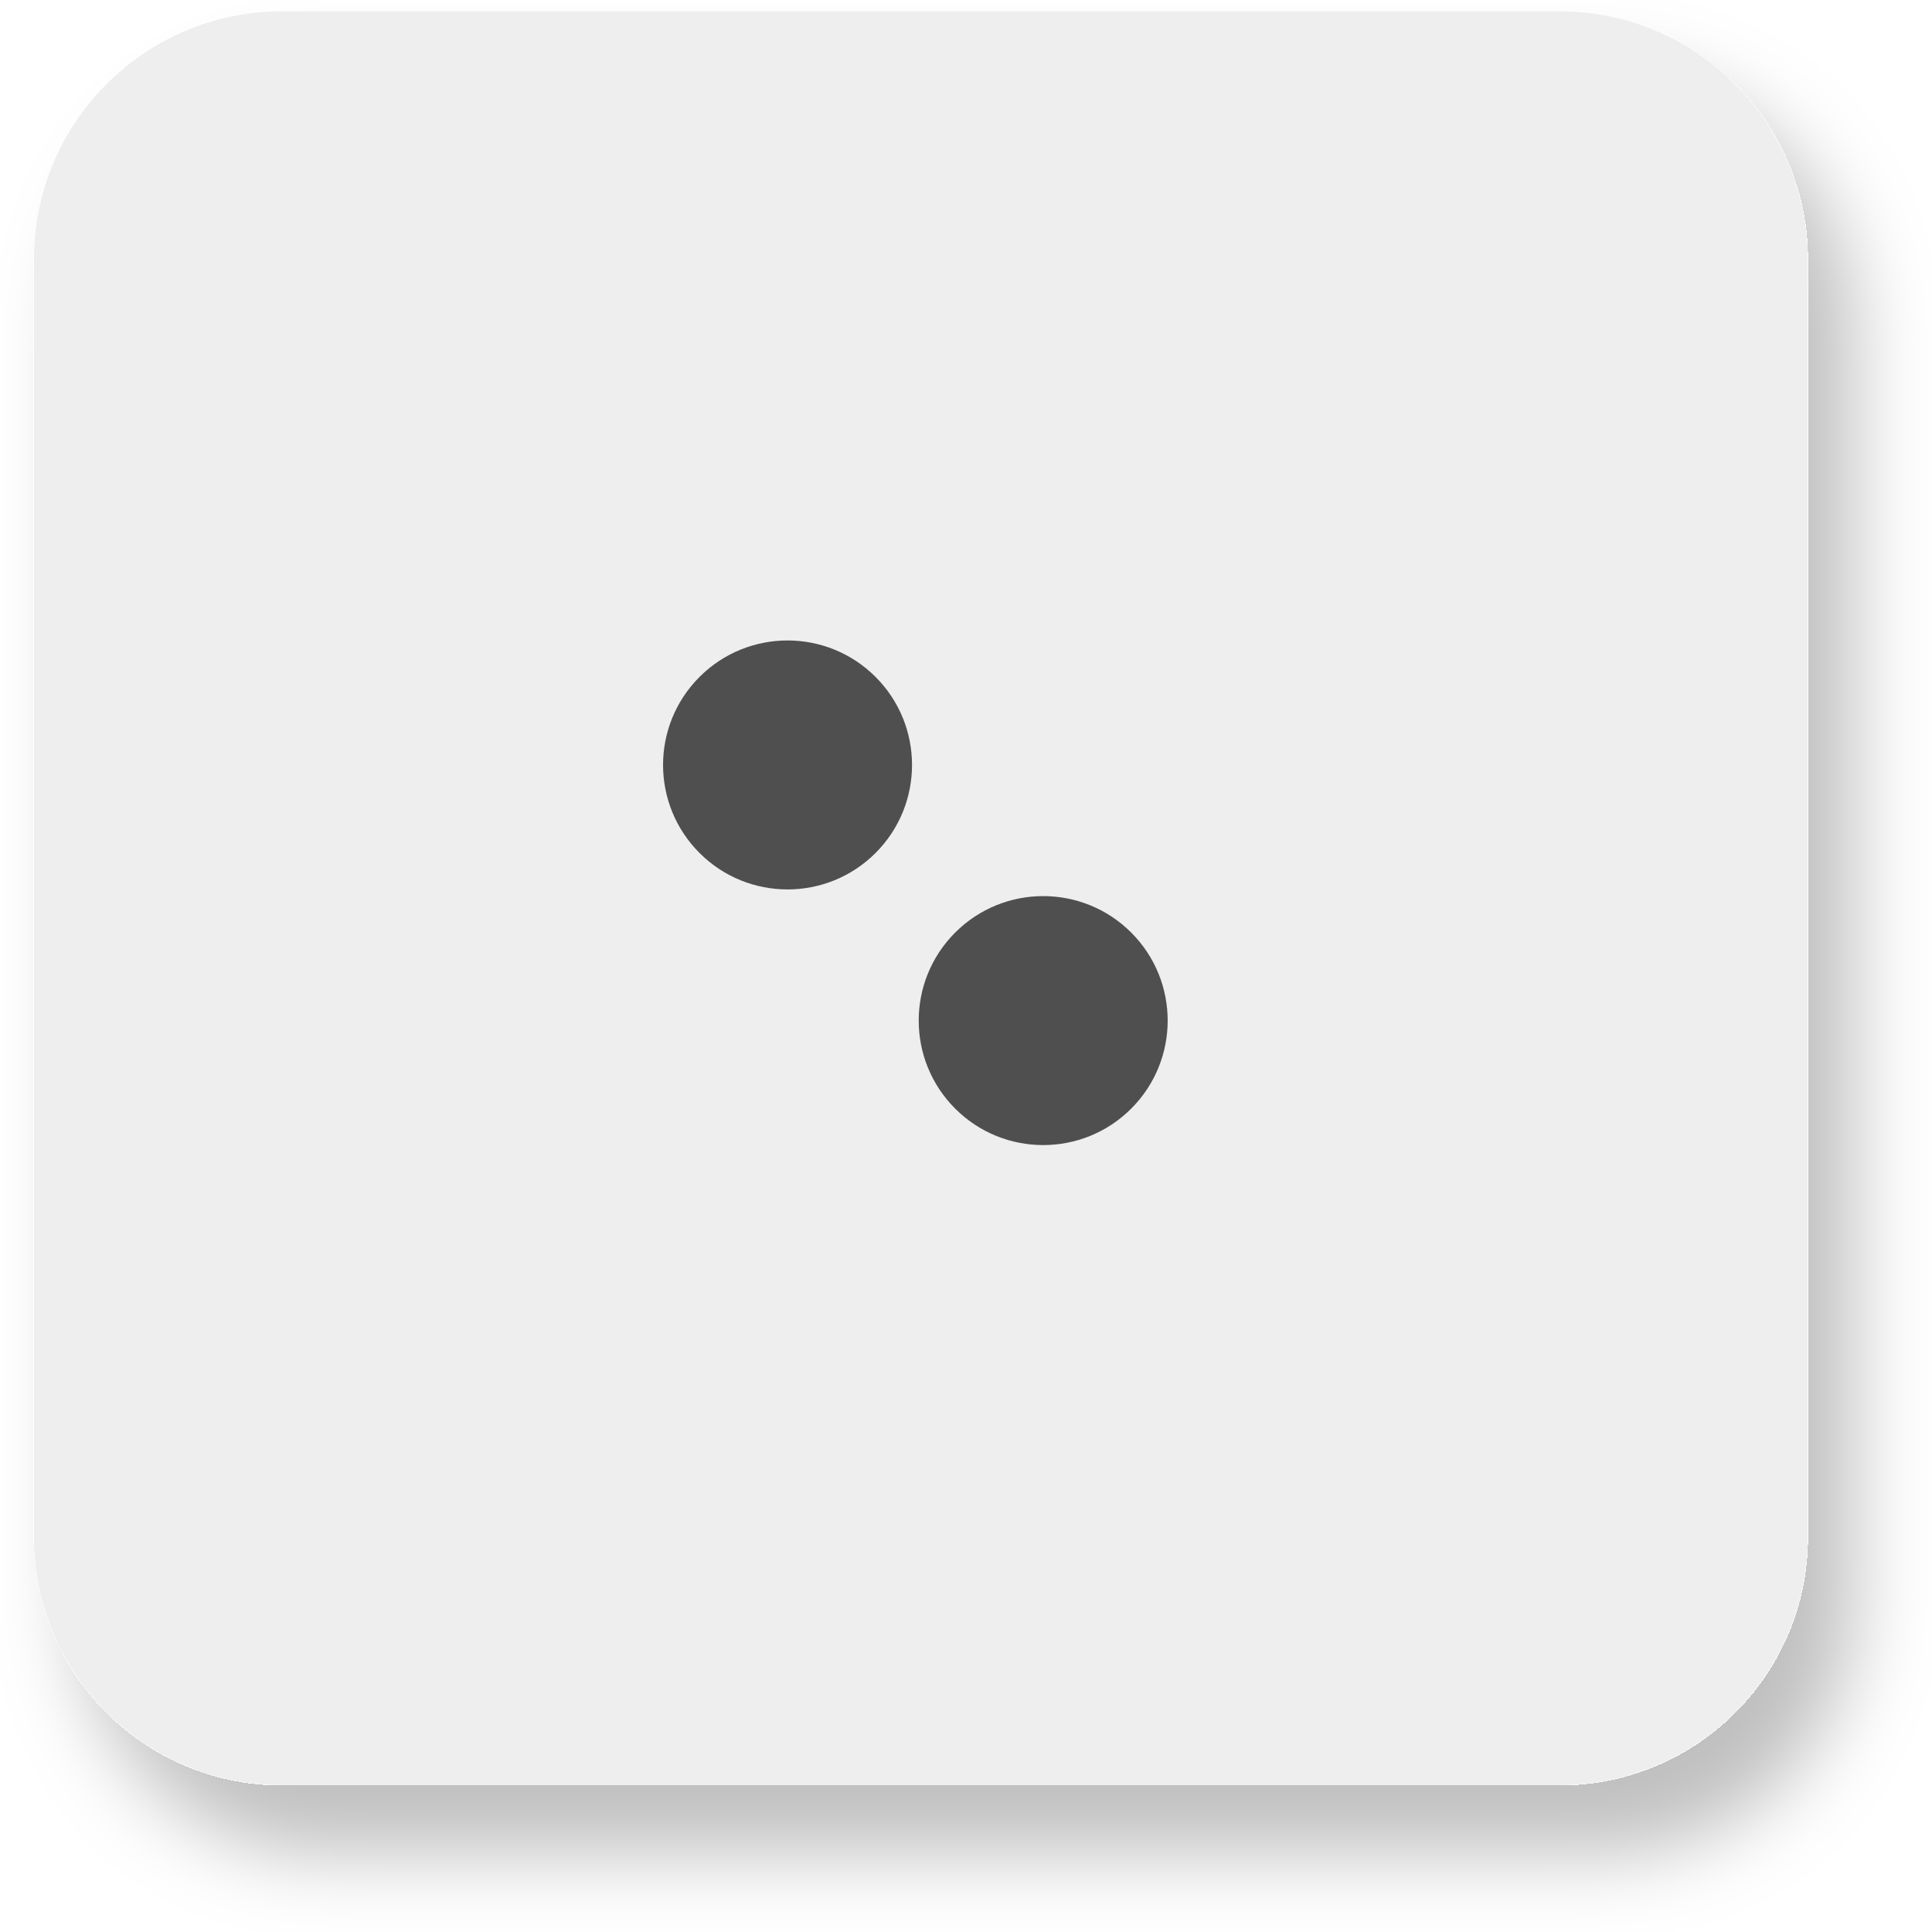
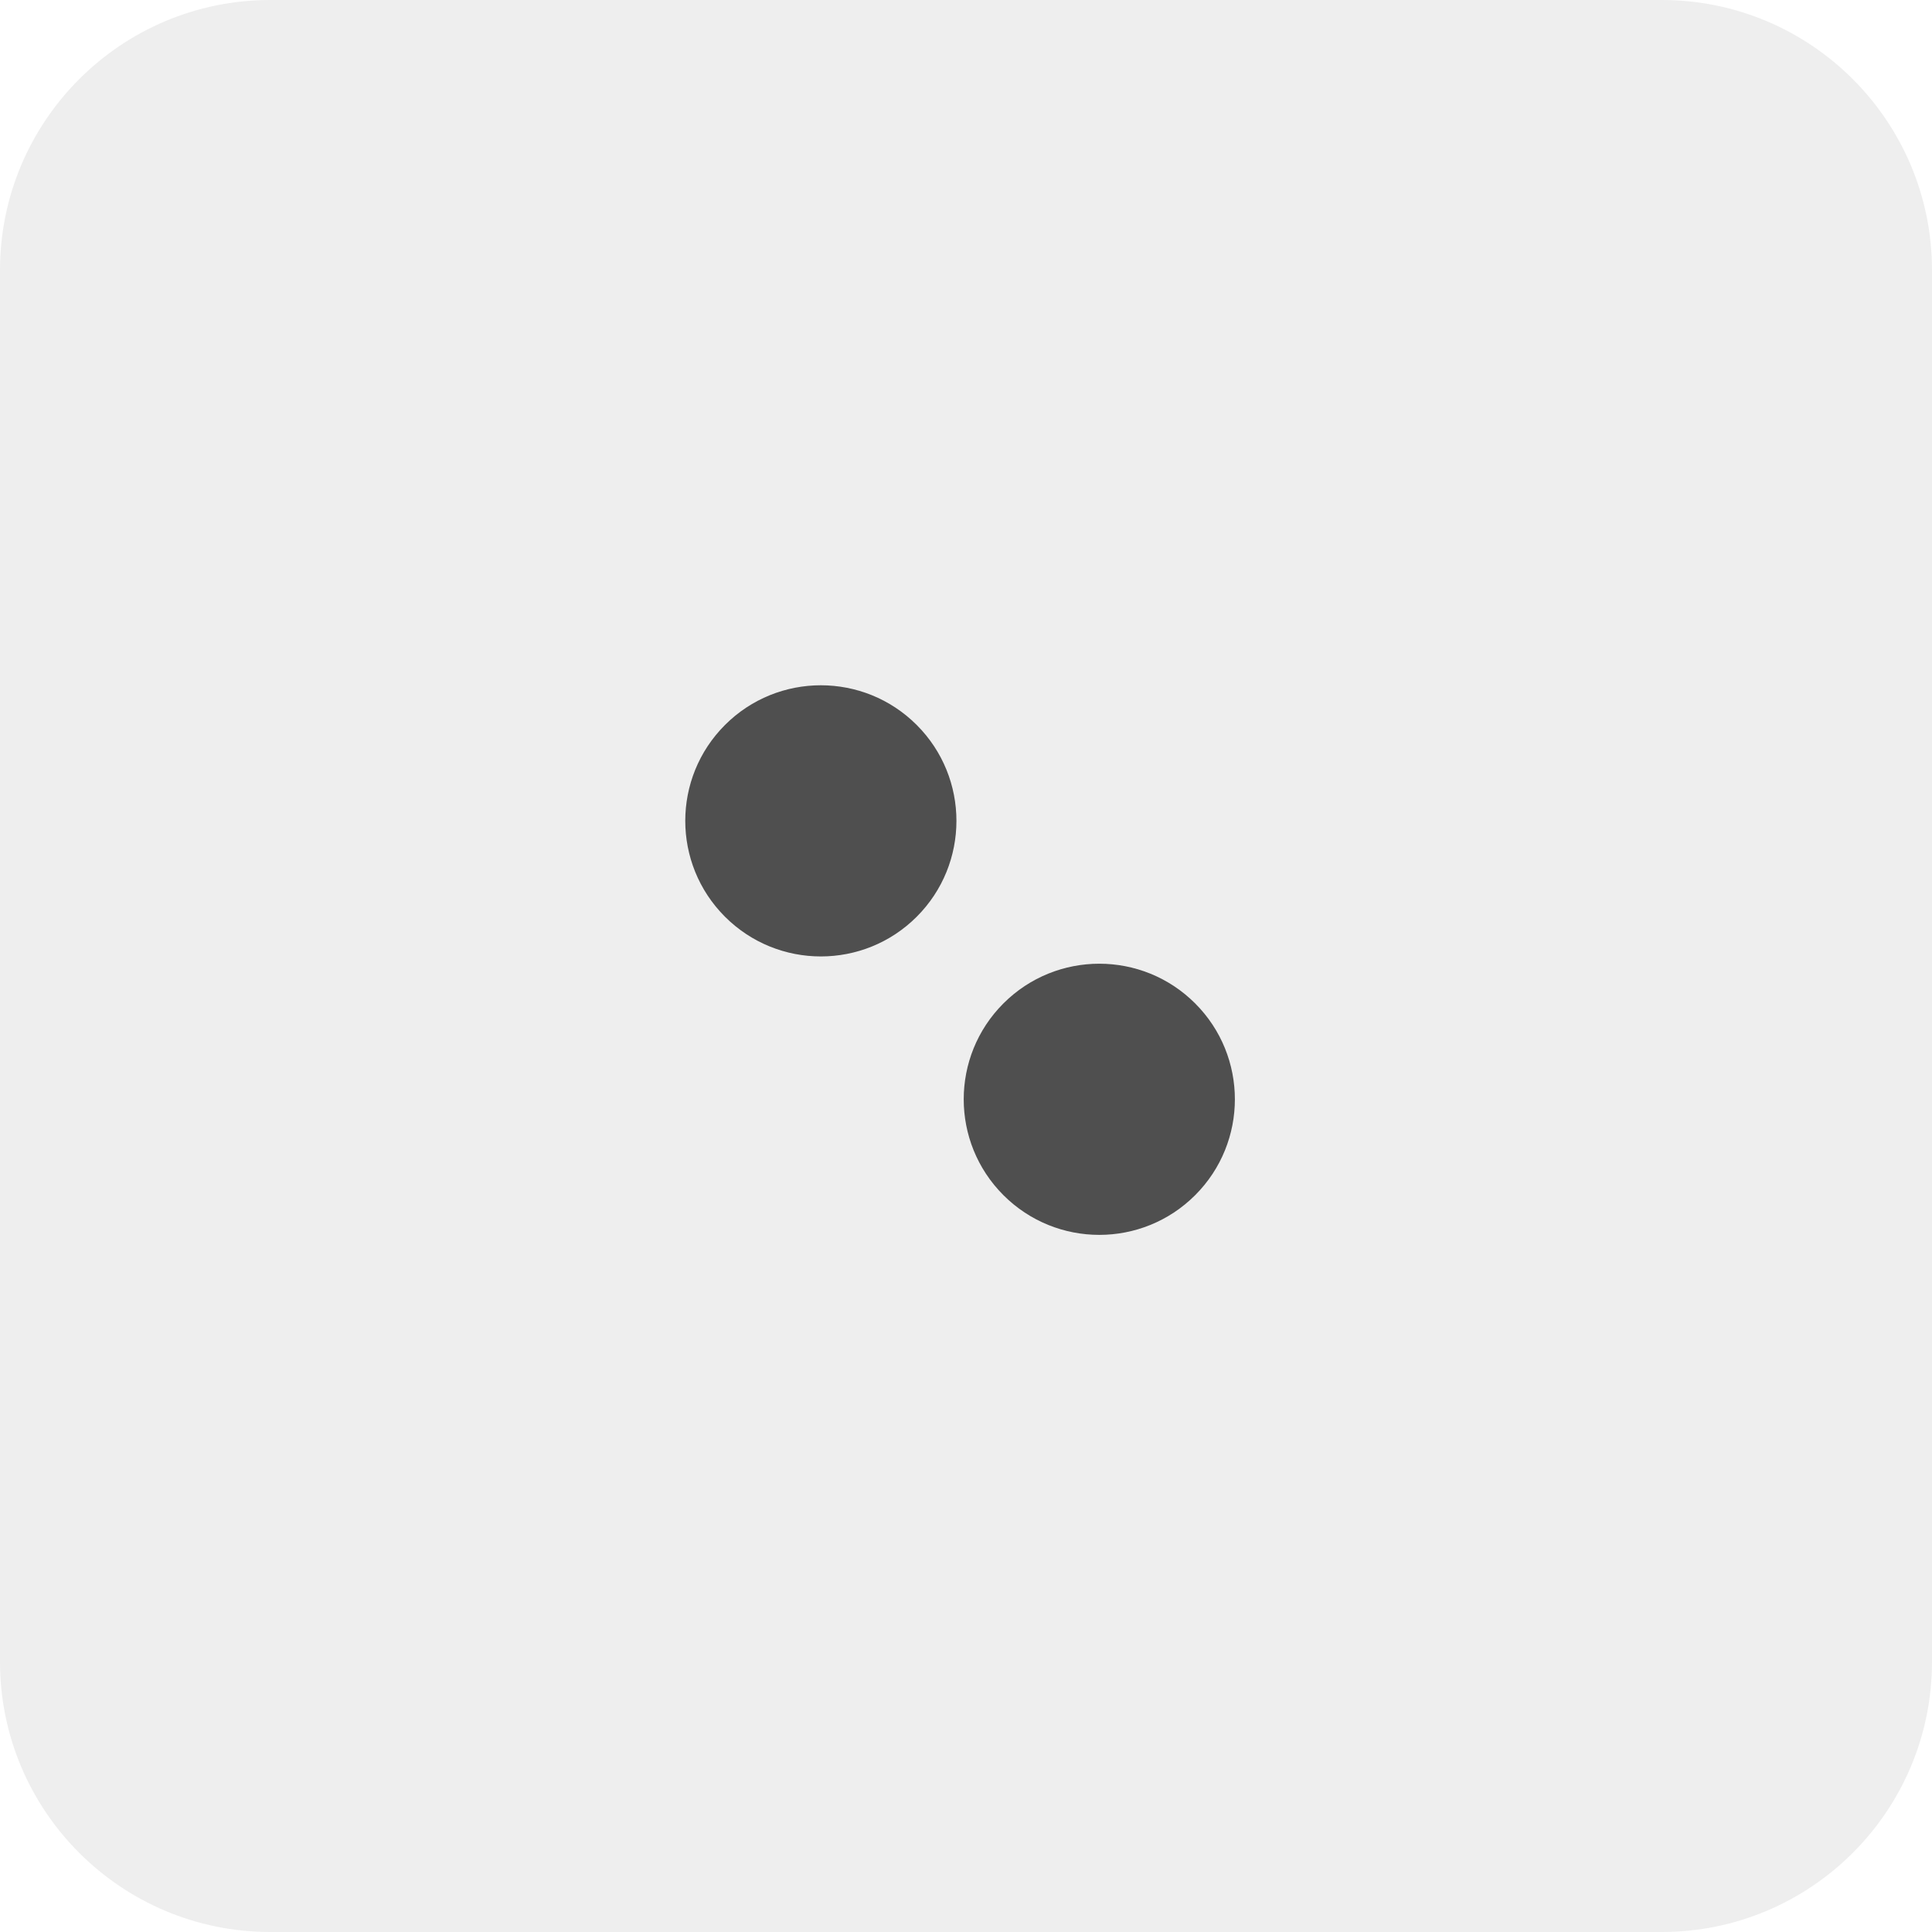
- <svg xmlns="http://www.w3.org/2000/svg" width="171" height="171" viewBox="0 0 171 171" fill="none">
-   <g filter="url(#filter0_d_5_66)">
-     <rect x="3" y="1" width="157" height="157" rx="21.967" fill="#EEEEEE" />
-   </g>
-   <circle cx="69.705" cy="67.705" r="11.018" transform="rotate(45 69.7047 67.7048)" fill="#4F4F4F" />
-   <circle cx="92.332" cy="90.332" r="11.018" transform="rotate(45 92.3322 90.3322)" fill="#4F4F4F" />
-   <defs>
-     <filter id="filter0_d_5_66" x="0" y="0" width="171" height="171" filterUnits="userSpaceOnUse" color-interpolation-filters="sRGB">
-       <feFlood flood-opacity="0" result="BackgroundImageFix" />
-       <feColorMatrix in="SourceAlpha" type="matrix" values="0 0 0 0 0 0 0 0 0 0 0 0 0 0 0 0 0 0 127 0" result="hardAlpha" />
-       <feOffset dx="4" dy="6" />
-       <feGaussianBlur stdDeviation="3.5" />
-       <feComposite in2="hardAlpha" operator="out" />
-       <feColorMatrix type="matrix" values="0 0 0 0 0 0 0 0 0 0 0 0 0 0 0 0 0 0 0.25 0" />
-       <feBlend mode="normal" in2="BackgroundImageFix" result="effect1_dropShadow_5_66" />
-       <feBlend mode="normal" in="SourceGraphic" in2="effect1_dropShadow_5_66" result="shape" />
-     </filter>
-   </defs>
+ <svg xmlns="http://www.w3.org/2000/svg" width="157" height="157" viewBox="0 0 157 157" fill="none">
+   <rect width="157" height="157" rx="21.967" fill="#EEEEEE" />
+   <circle cx="66.705" cy="66.705" r="11.018" transform="rotate(45 66.7047 66.7048)" fill="#4F4F4F" />
+   <circle cx="89.332" cy="89.332" r="11.018" transform="rotate(45 89.3322 89.3322)" fill="#4F4F4F" />
</svg>
